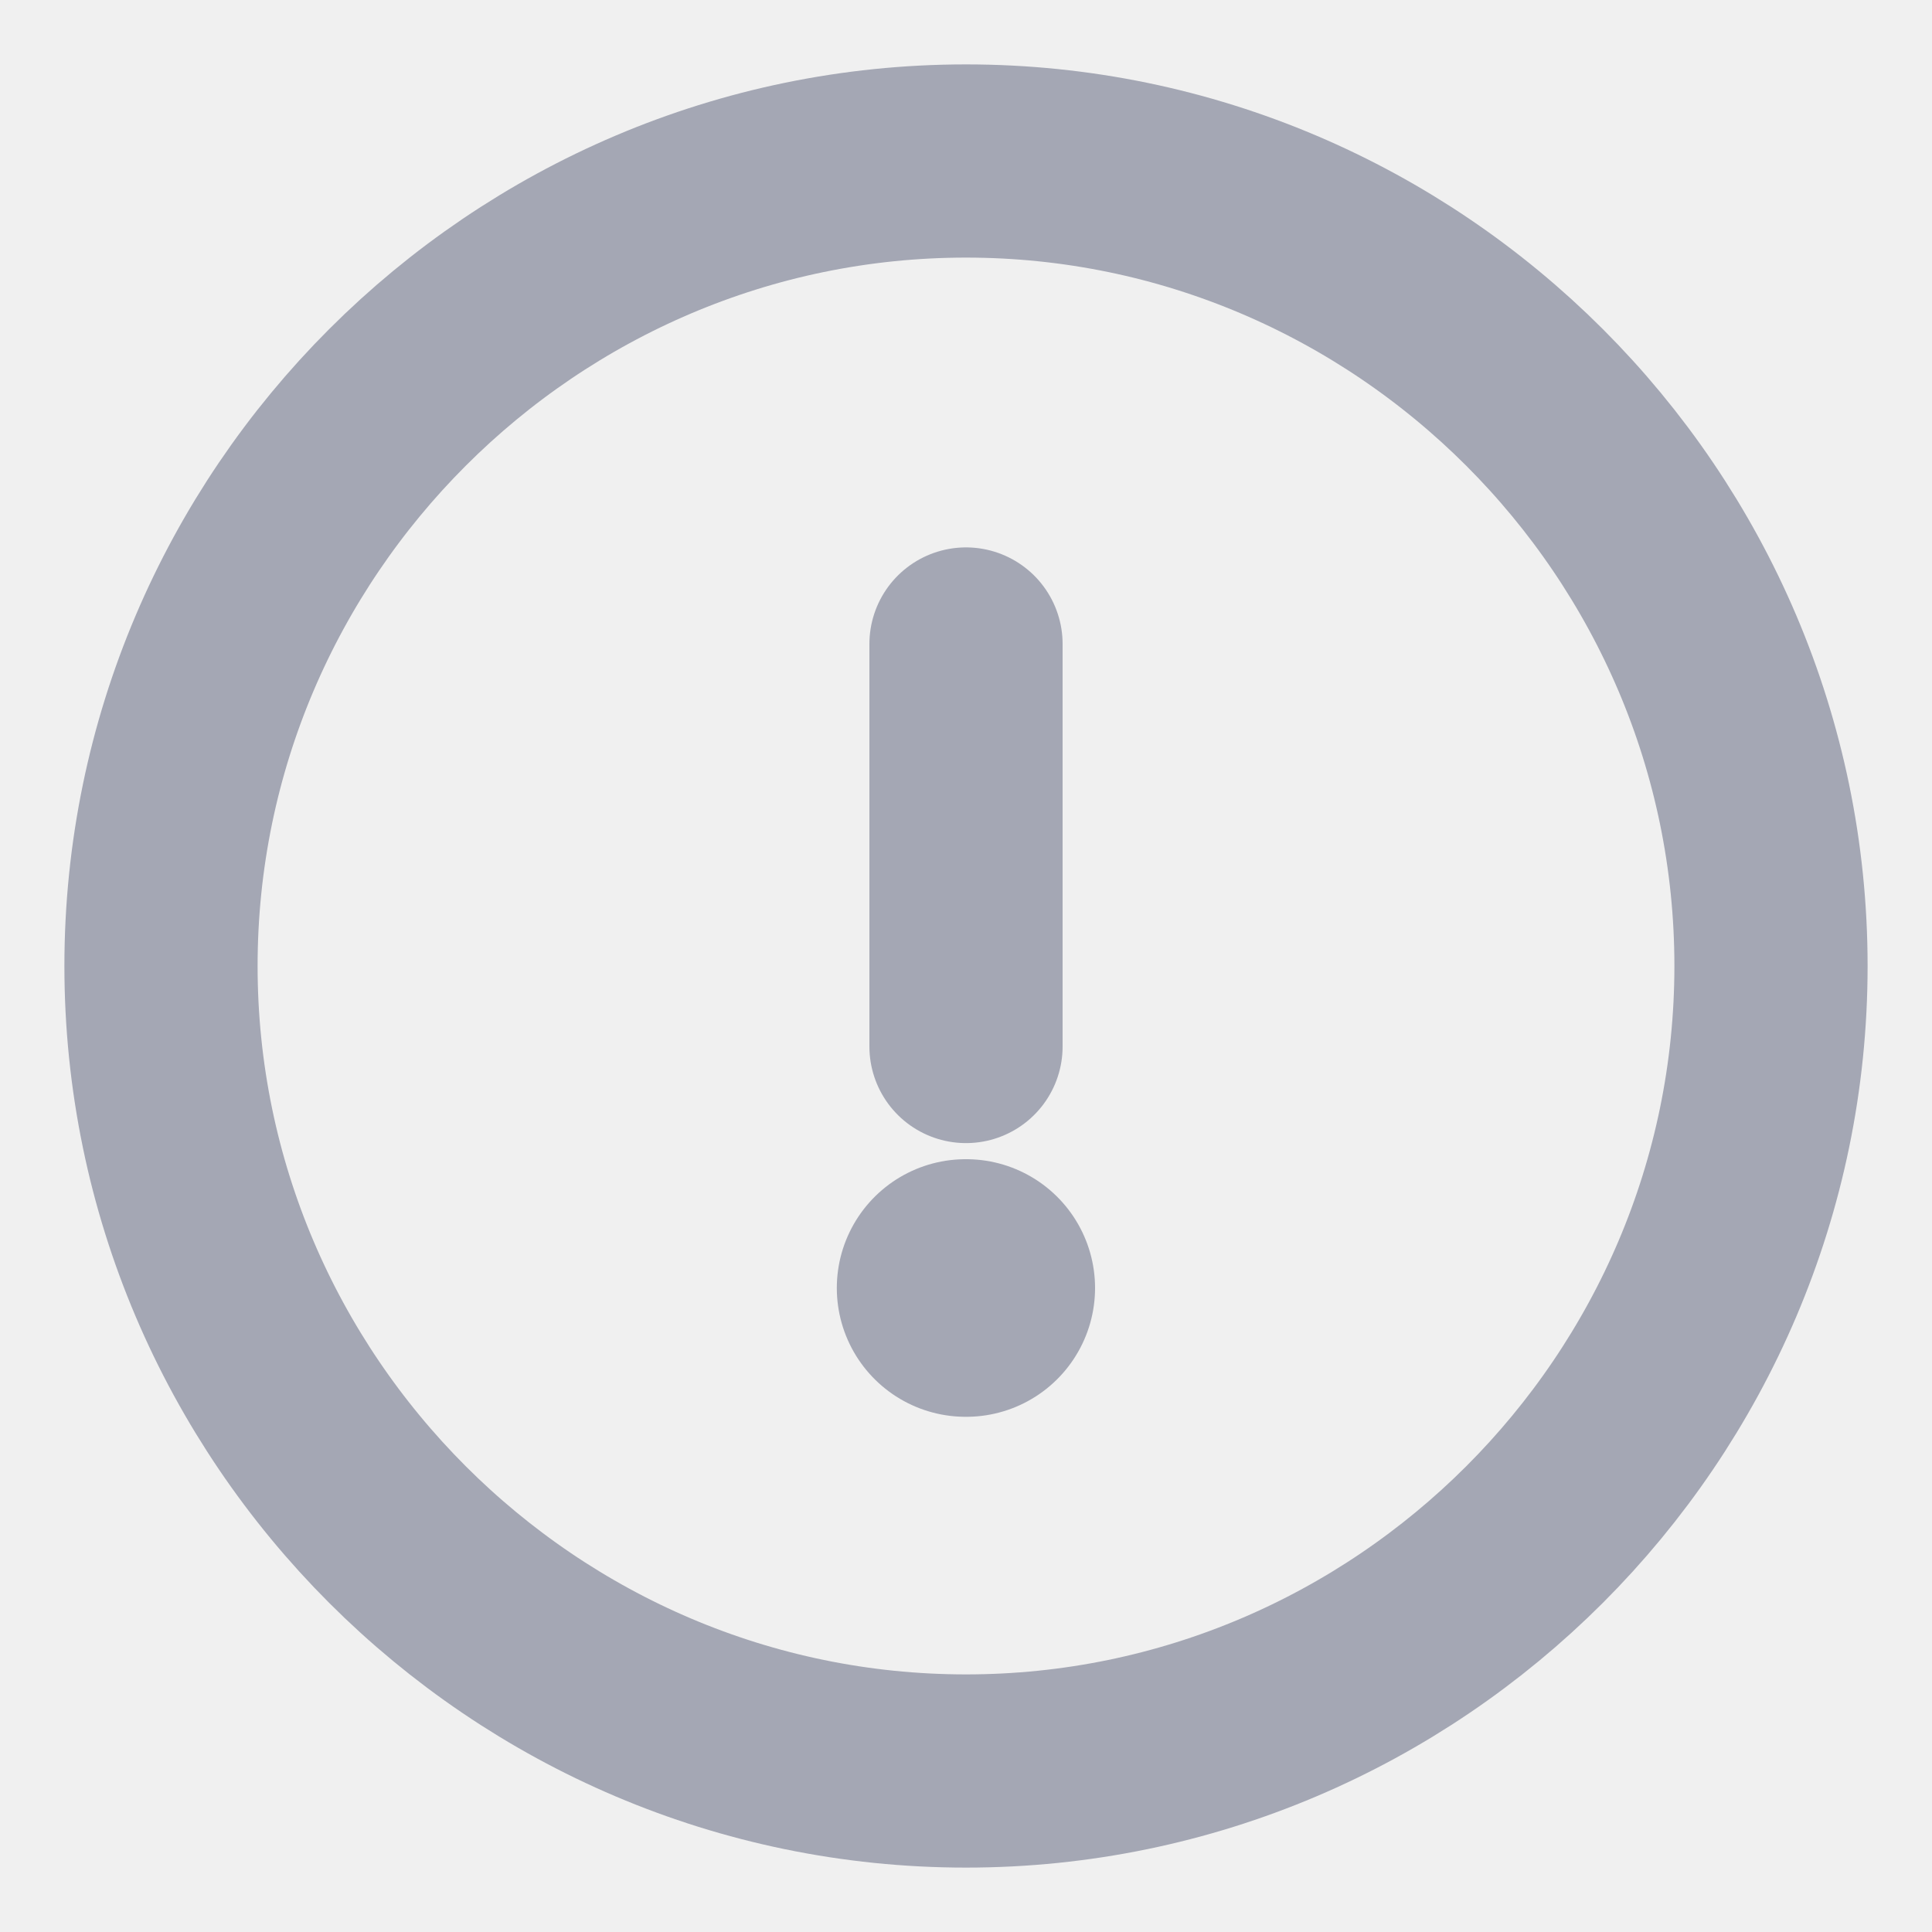
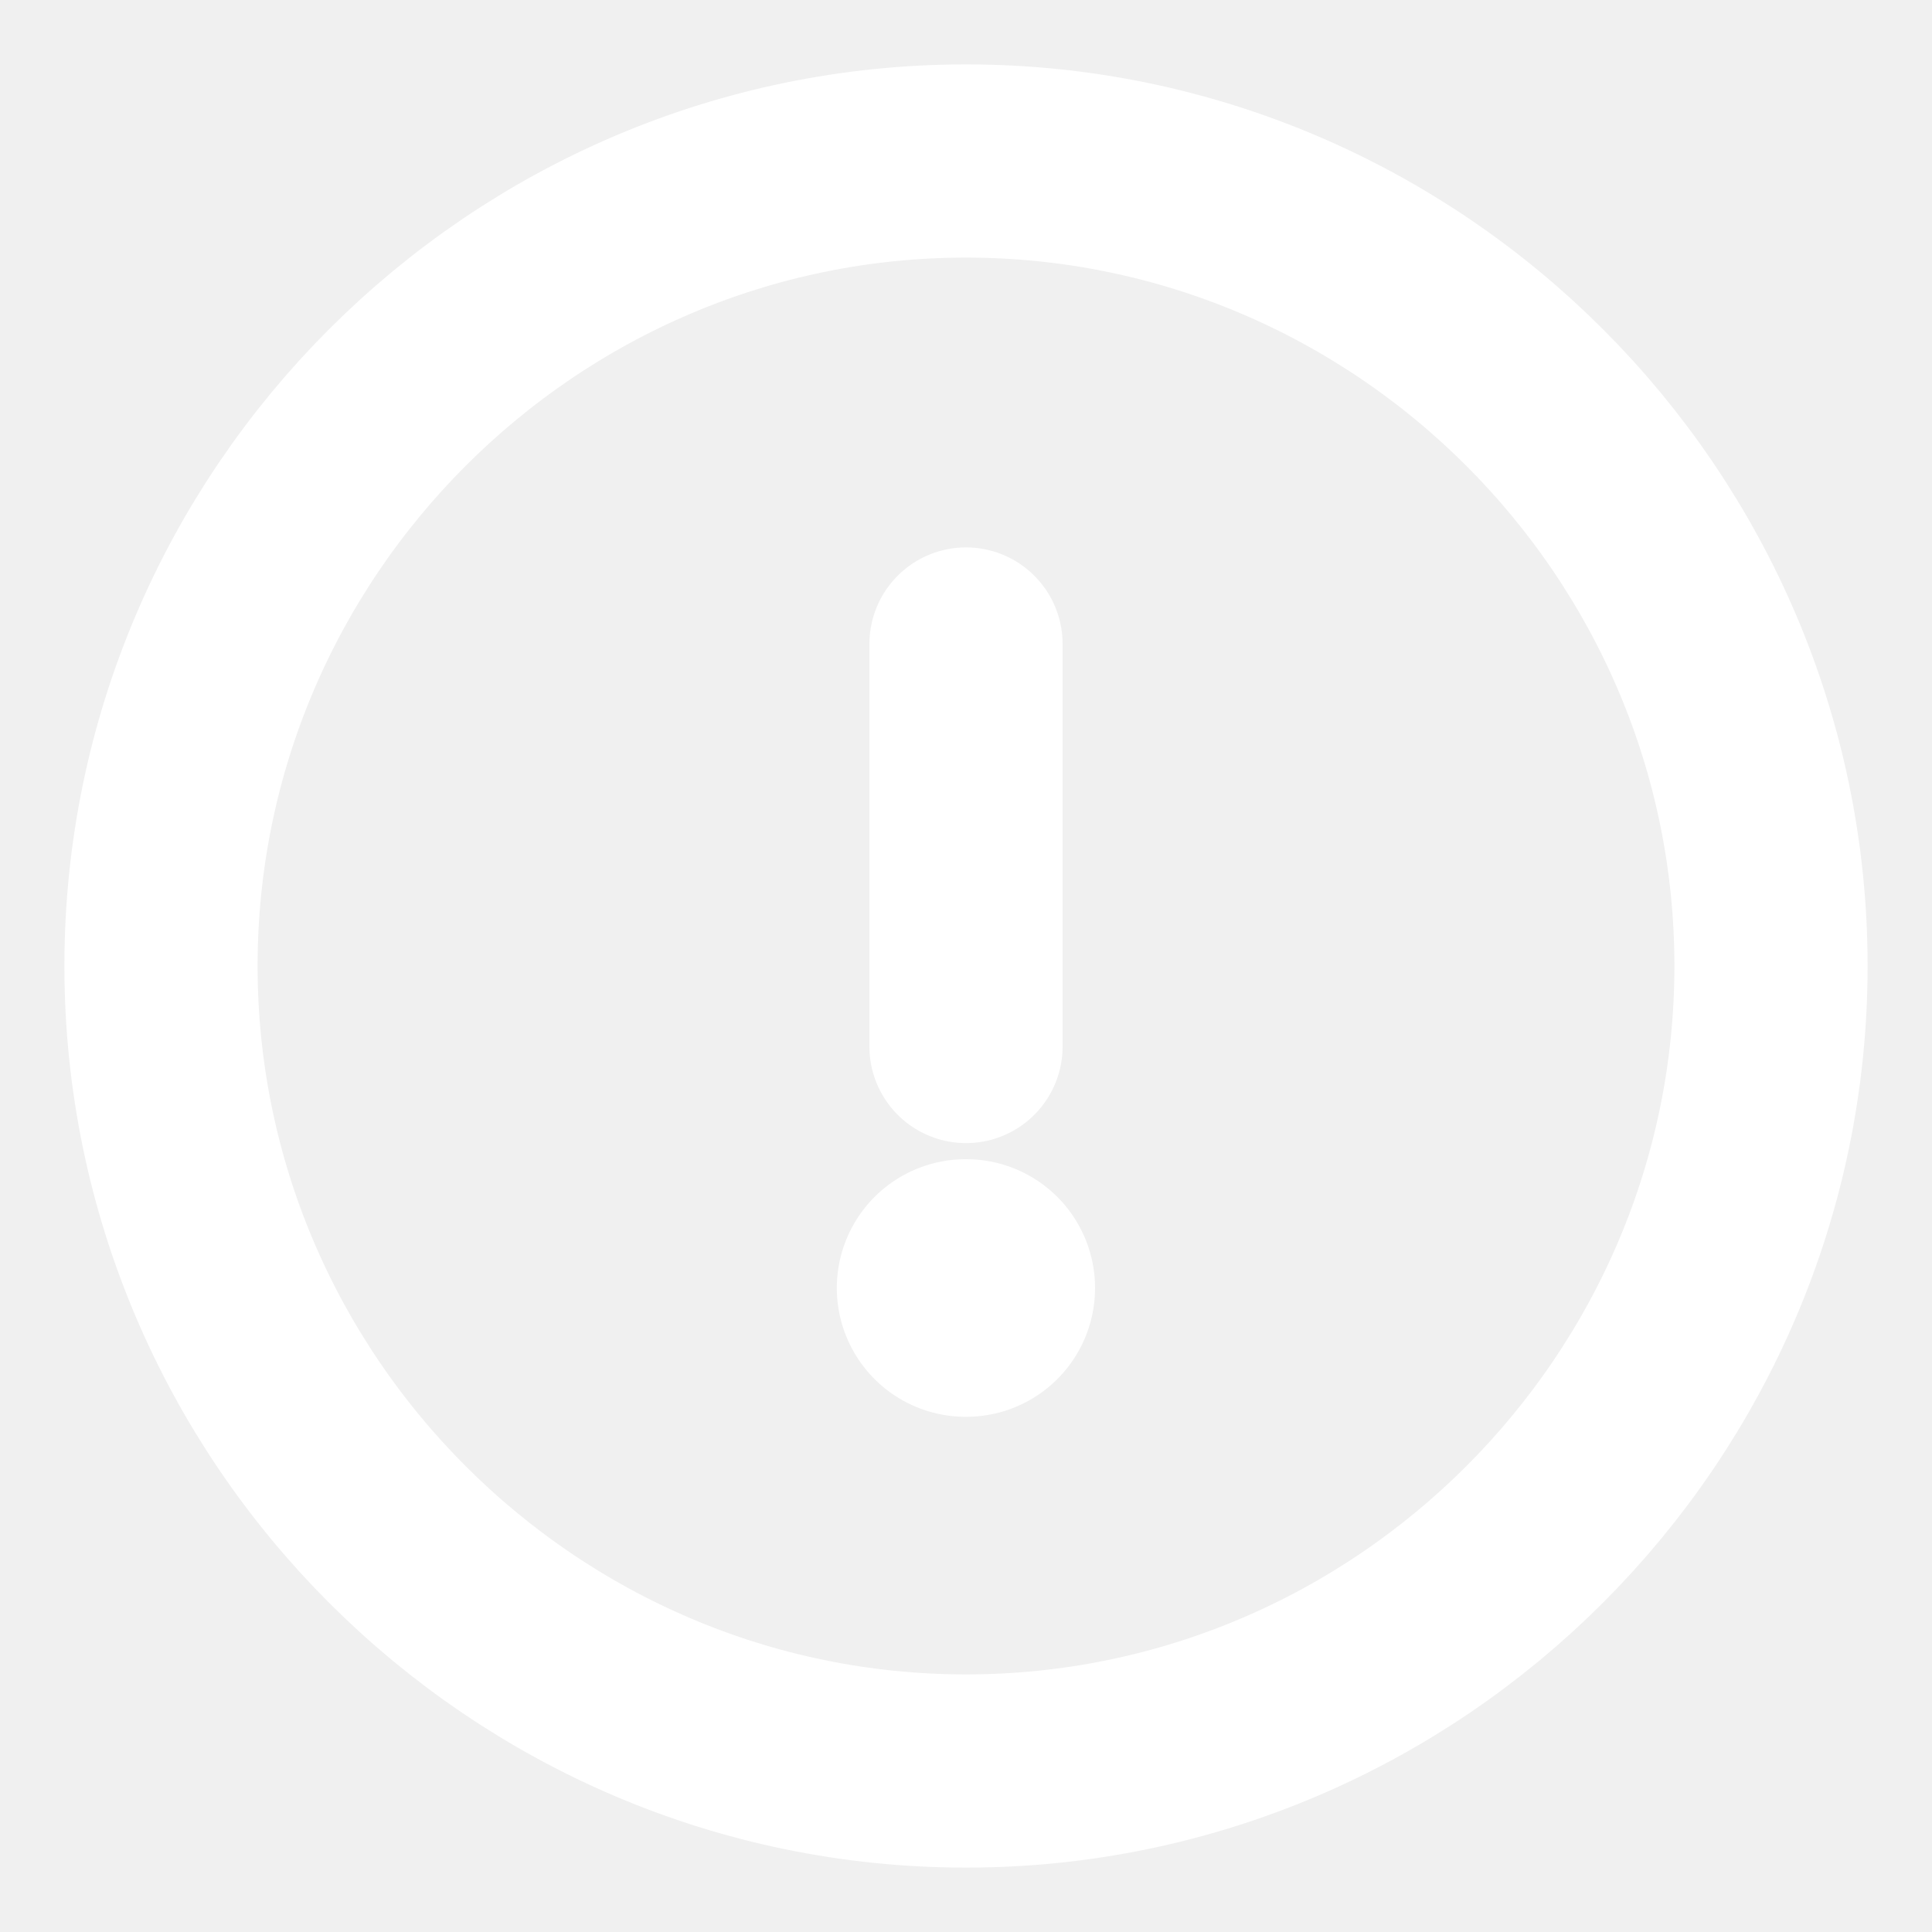
<svg xmlns="http://www.w3.org/2000/svg" width="15" height="15" viewBox="0 0 15 15" fill="none">
  <g clip-path="url(#clip0_5_251)">
-     <path d="M7.5 5V8.125M7.5 13.75C10.938 13.75 13.75 10.938 13.75 7.5C13.75 4.062 10.938 1.25 7.5 1.25C4.062 1.25 1.25 4.062 1.25 7.5C1.25 10.938 4.062 13.75 7.5 13.75Z" stroke="#A4A7B4" stroke-width="1.5" stroke-linecap="round" stroke-linejoin="round" />
-     <path d="M7.497 10H7.502" stroke="#A4A7B4" stroke-width="2" stroke-linecap="round" stroke-linejoin="round" />
+     <path d="M7.5 5V8.125M7.5 13.75C10.938 13.75 13.75 10.938 13.75 7.5C13.75 4.062 10.938 1.25 7.5 1.25C4.062 1.25 1.25 4.062 1.25 7.5C1.25 10.938 4.062 13.75 7.5 13.75Z" stroke="#fff" stroke-width="1.5" stroke-linecap="round" stroke-linejoin="round" />
+     <path d="M7.497 10H7.502" stroke="#fff" stroke-width="2" stroke-linecap="round" stroke-linejoin="round" />
  </g>
  <defs>
    <clipPath id="clip0_5_251">
      <rect width="15" height="15" fill="white" />
    </clipPath>
  </defs>
</svg>
